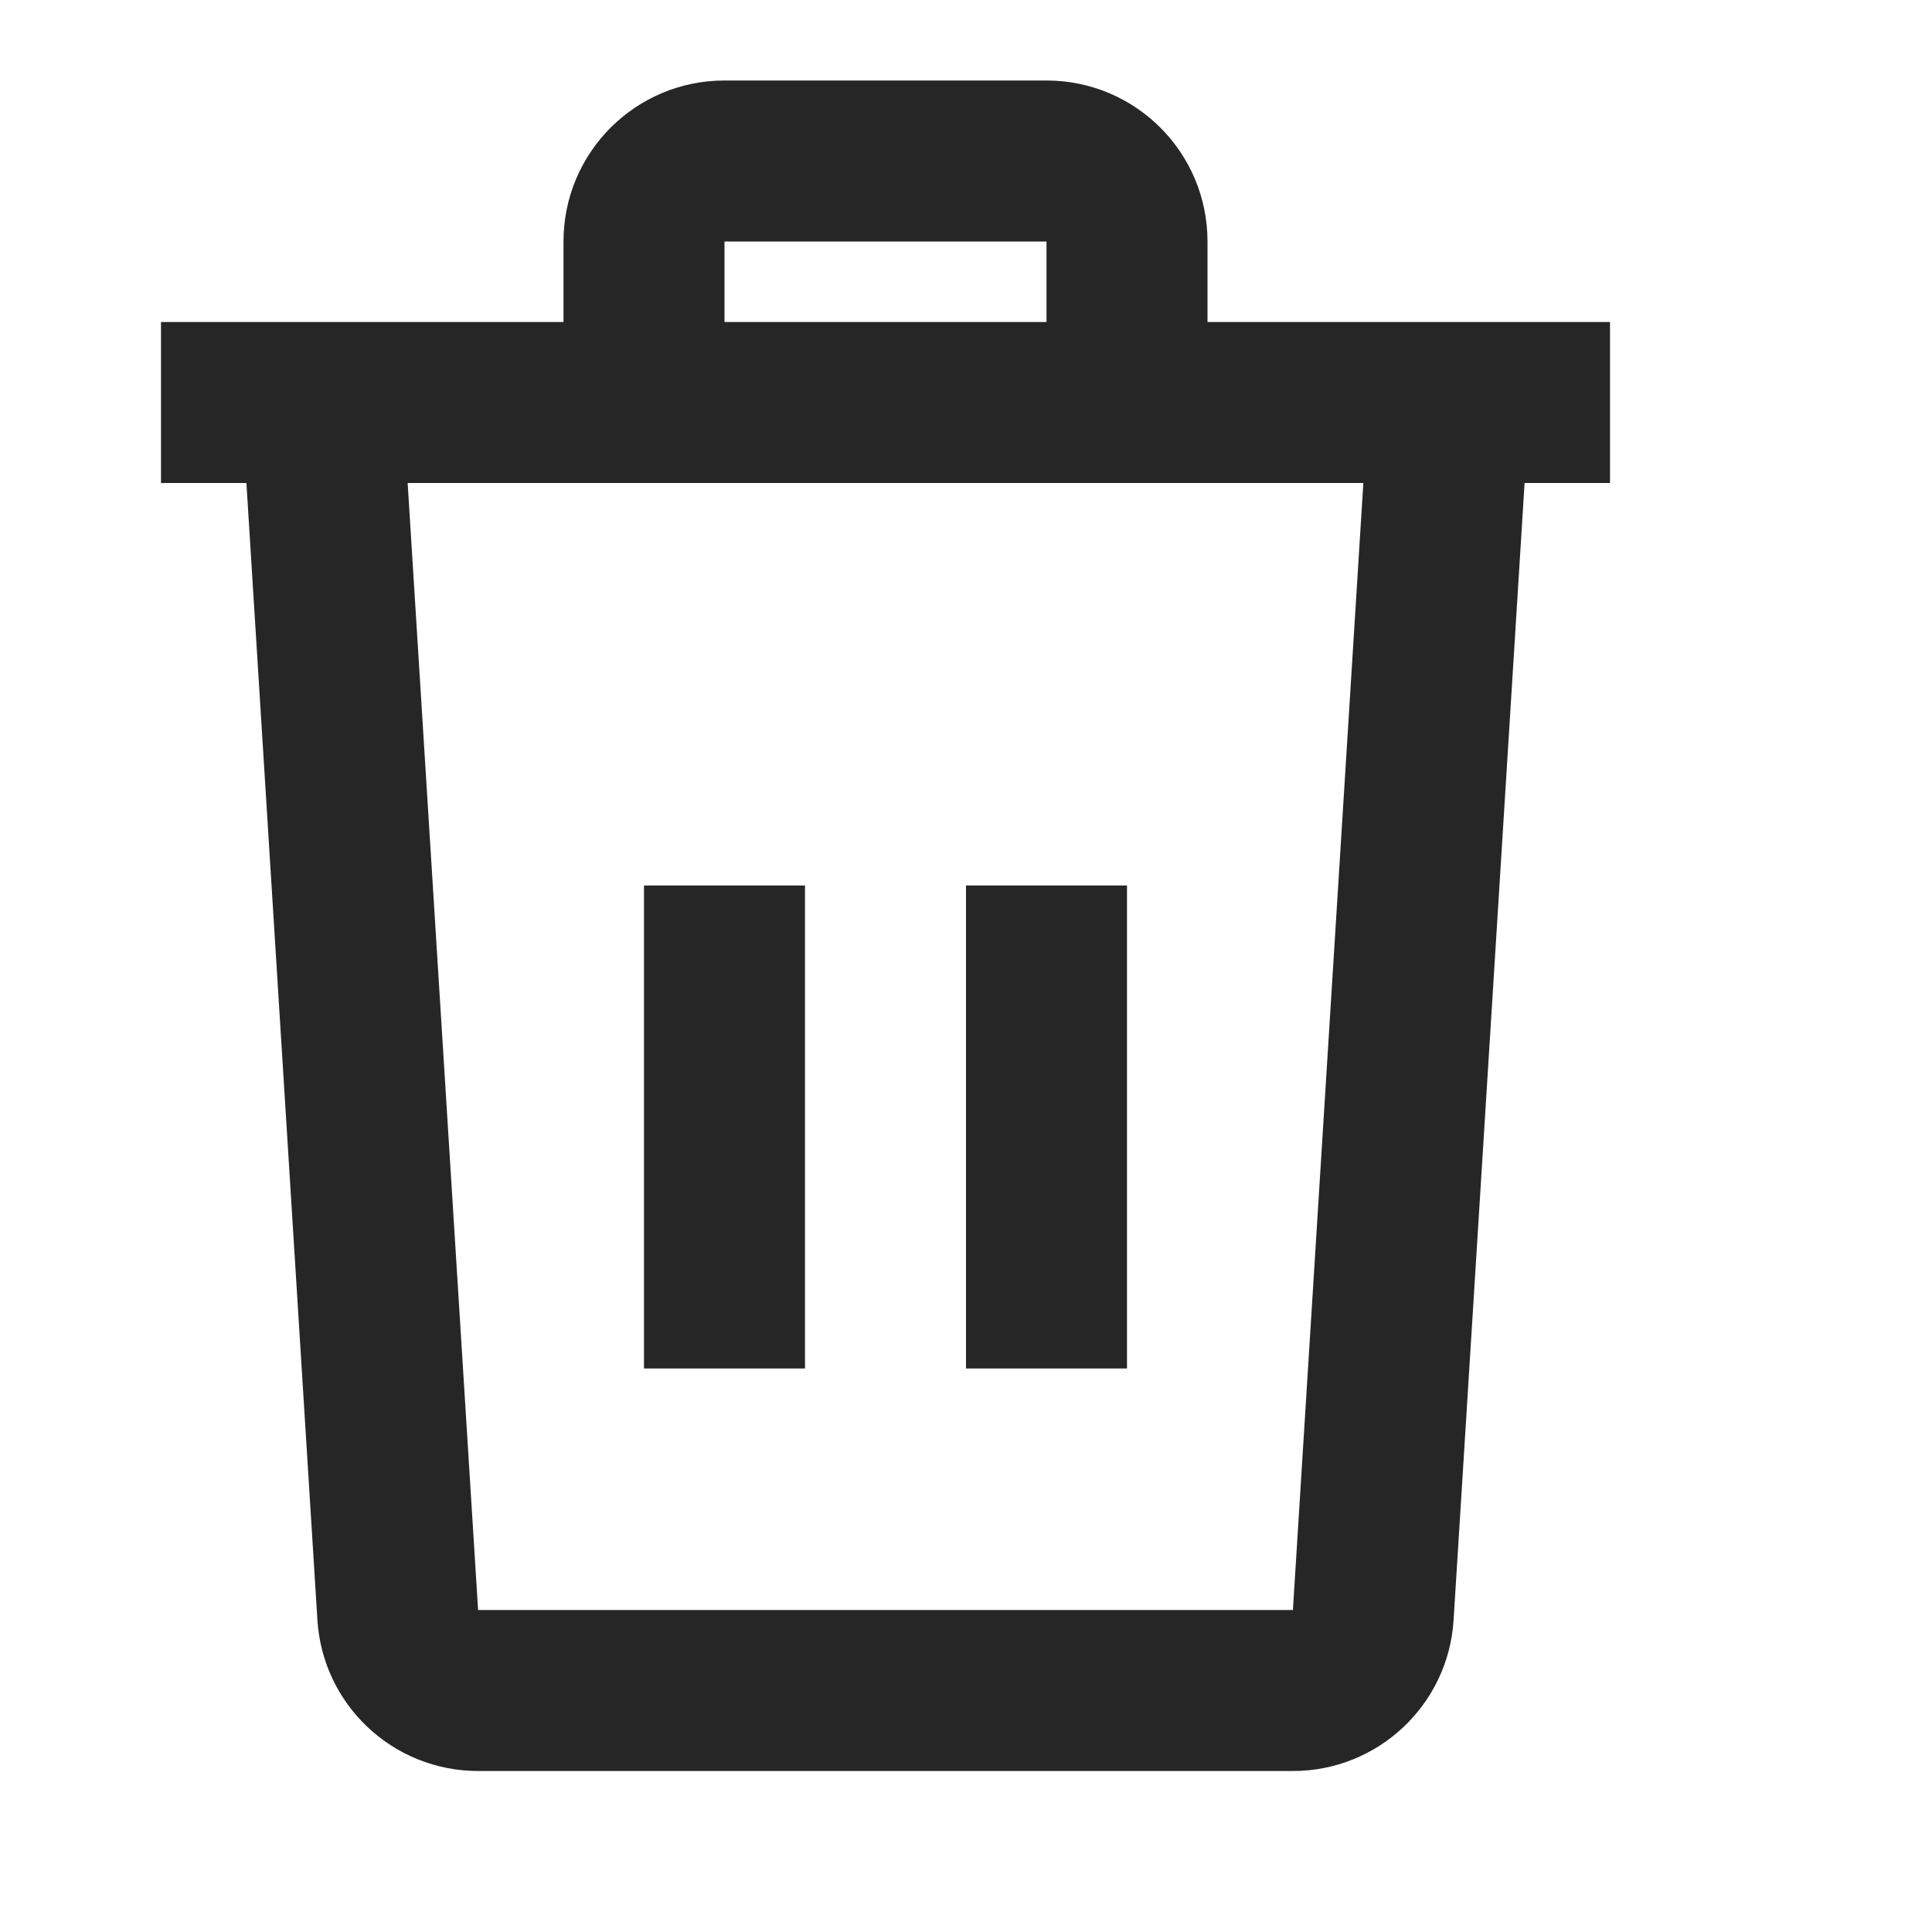
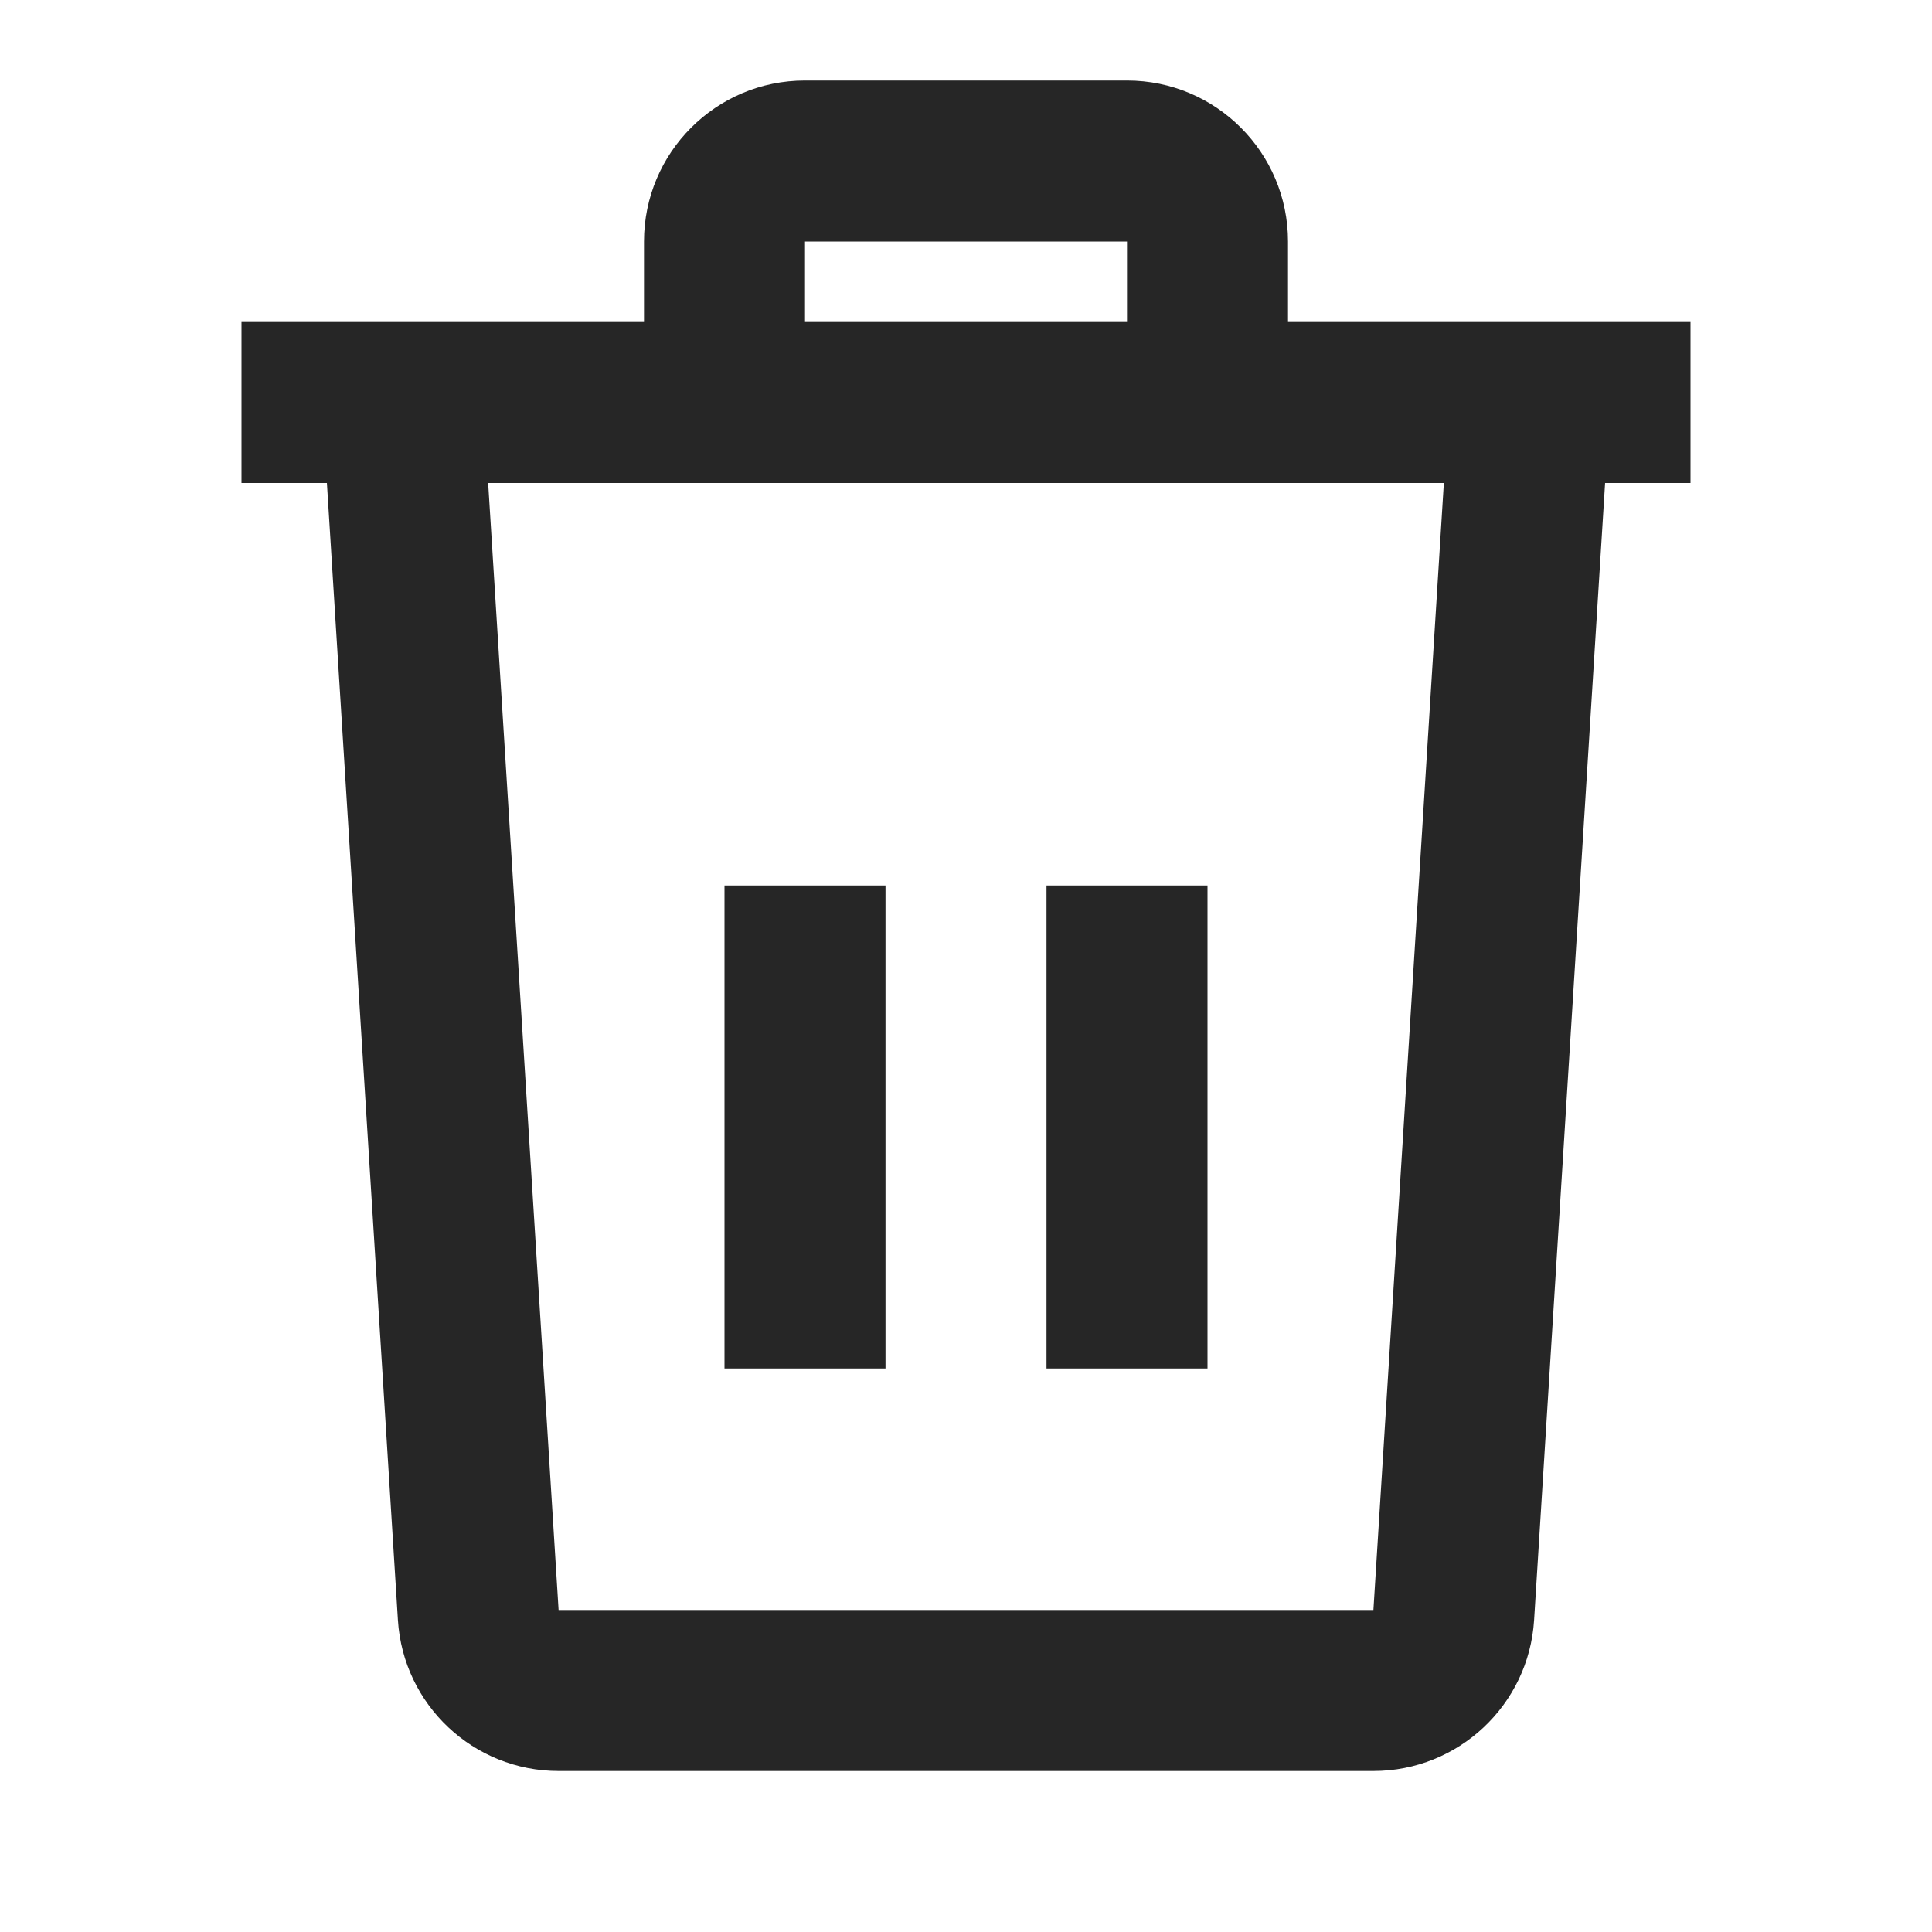
<svg xmlns="http://www.w3.org/2000/svg" width="24" height="24" viewBox="0 0 24 24" fill="none">
-   <path fill-rule="evenodd" clip-rule="evenodd" d="M2 6L3.061 6L3.943 20.125C4.009 21.179 4.883 22 5.939 22L16.061 22C17.117 22 17.991 21.179 18.057 20.125L18.939 6L20 6L20 4L15 4L15 3C15 1.895 14.105 1 13 1L9 1C7.895 1 7 1.895 7 3L7 4L2 4L2 6ZM5.939 20L5.064 6L16.936 6L16.061 20L5.939 20ZM9 4L13 4L13 3L9 3L9 4ZM10 17L10 11L8 11L8 17L10 17ZM14 17L14 11L12 11L12 17L14 17Z" fill="#262626" />
+   <path fill-rule="evenodd" clip-rule="evenodd" d="M3 6L4.061 6L4.943 20.125C5.009 21.179 5.883 22 6.939 22L17.061 22C18.117 22 18.991 21.179 19.057 20.125L19.939 6L21 6L21 4L16 4L16 3C16 1.895 15.105 1 14 1L10 1C8.895 1 8 1.895 8 3L8 4L3 4L3 6ZM6.939 20L6.064 6L17.936 6L17.061 20L6.939 20ZM10 4L14 4L14 3L10 3L10 4ZM11 17L11 11L9 11L9 17L11 17ZM15 17L15 11L13 11L13 17L15 17Z" fill="#262626" />
</svg>
